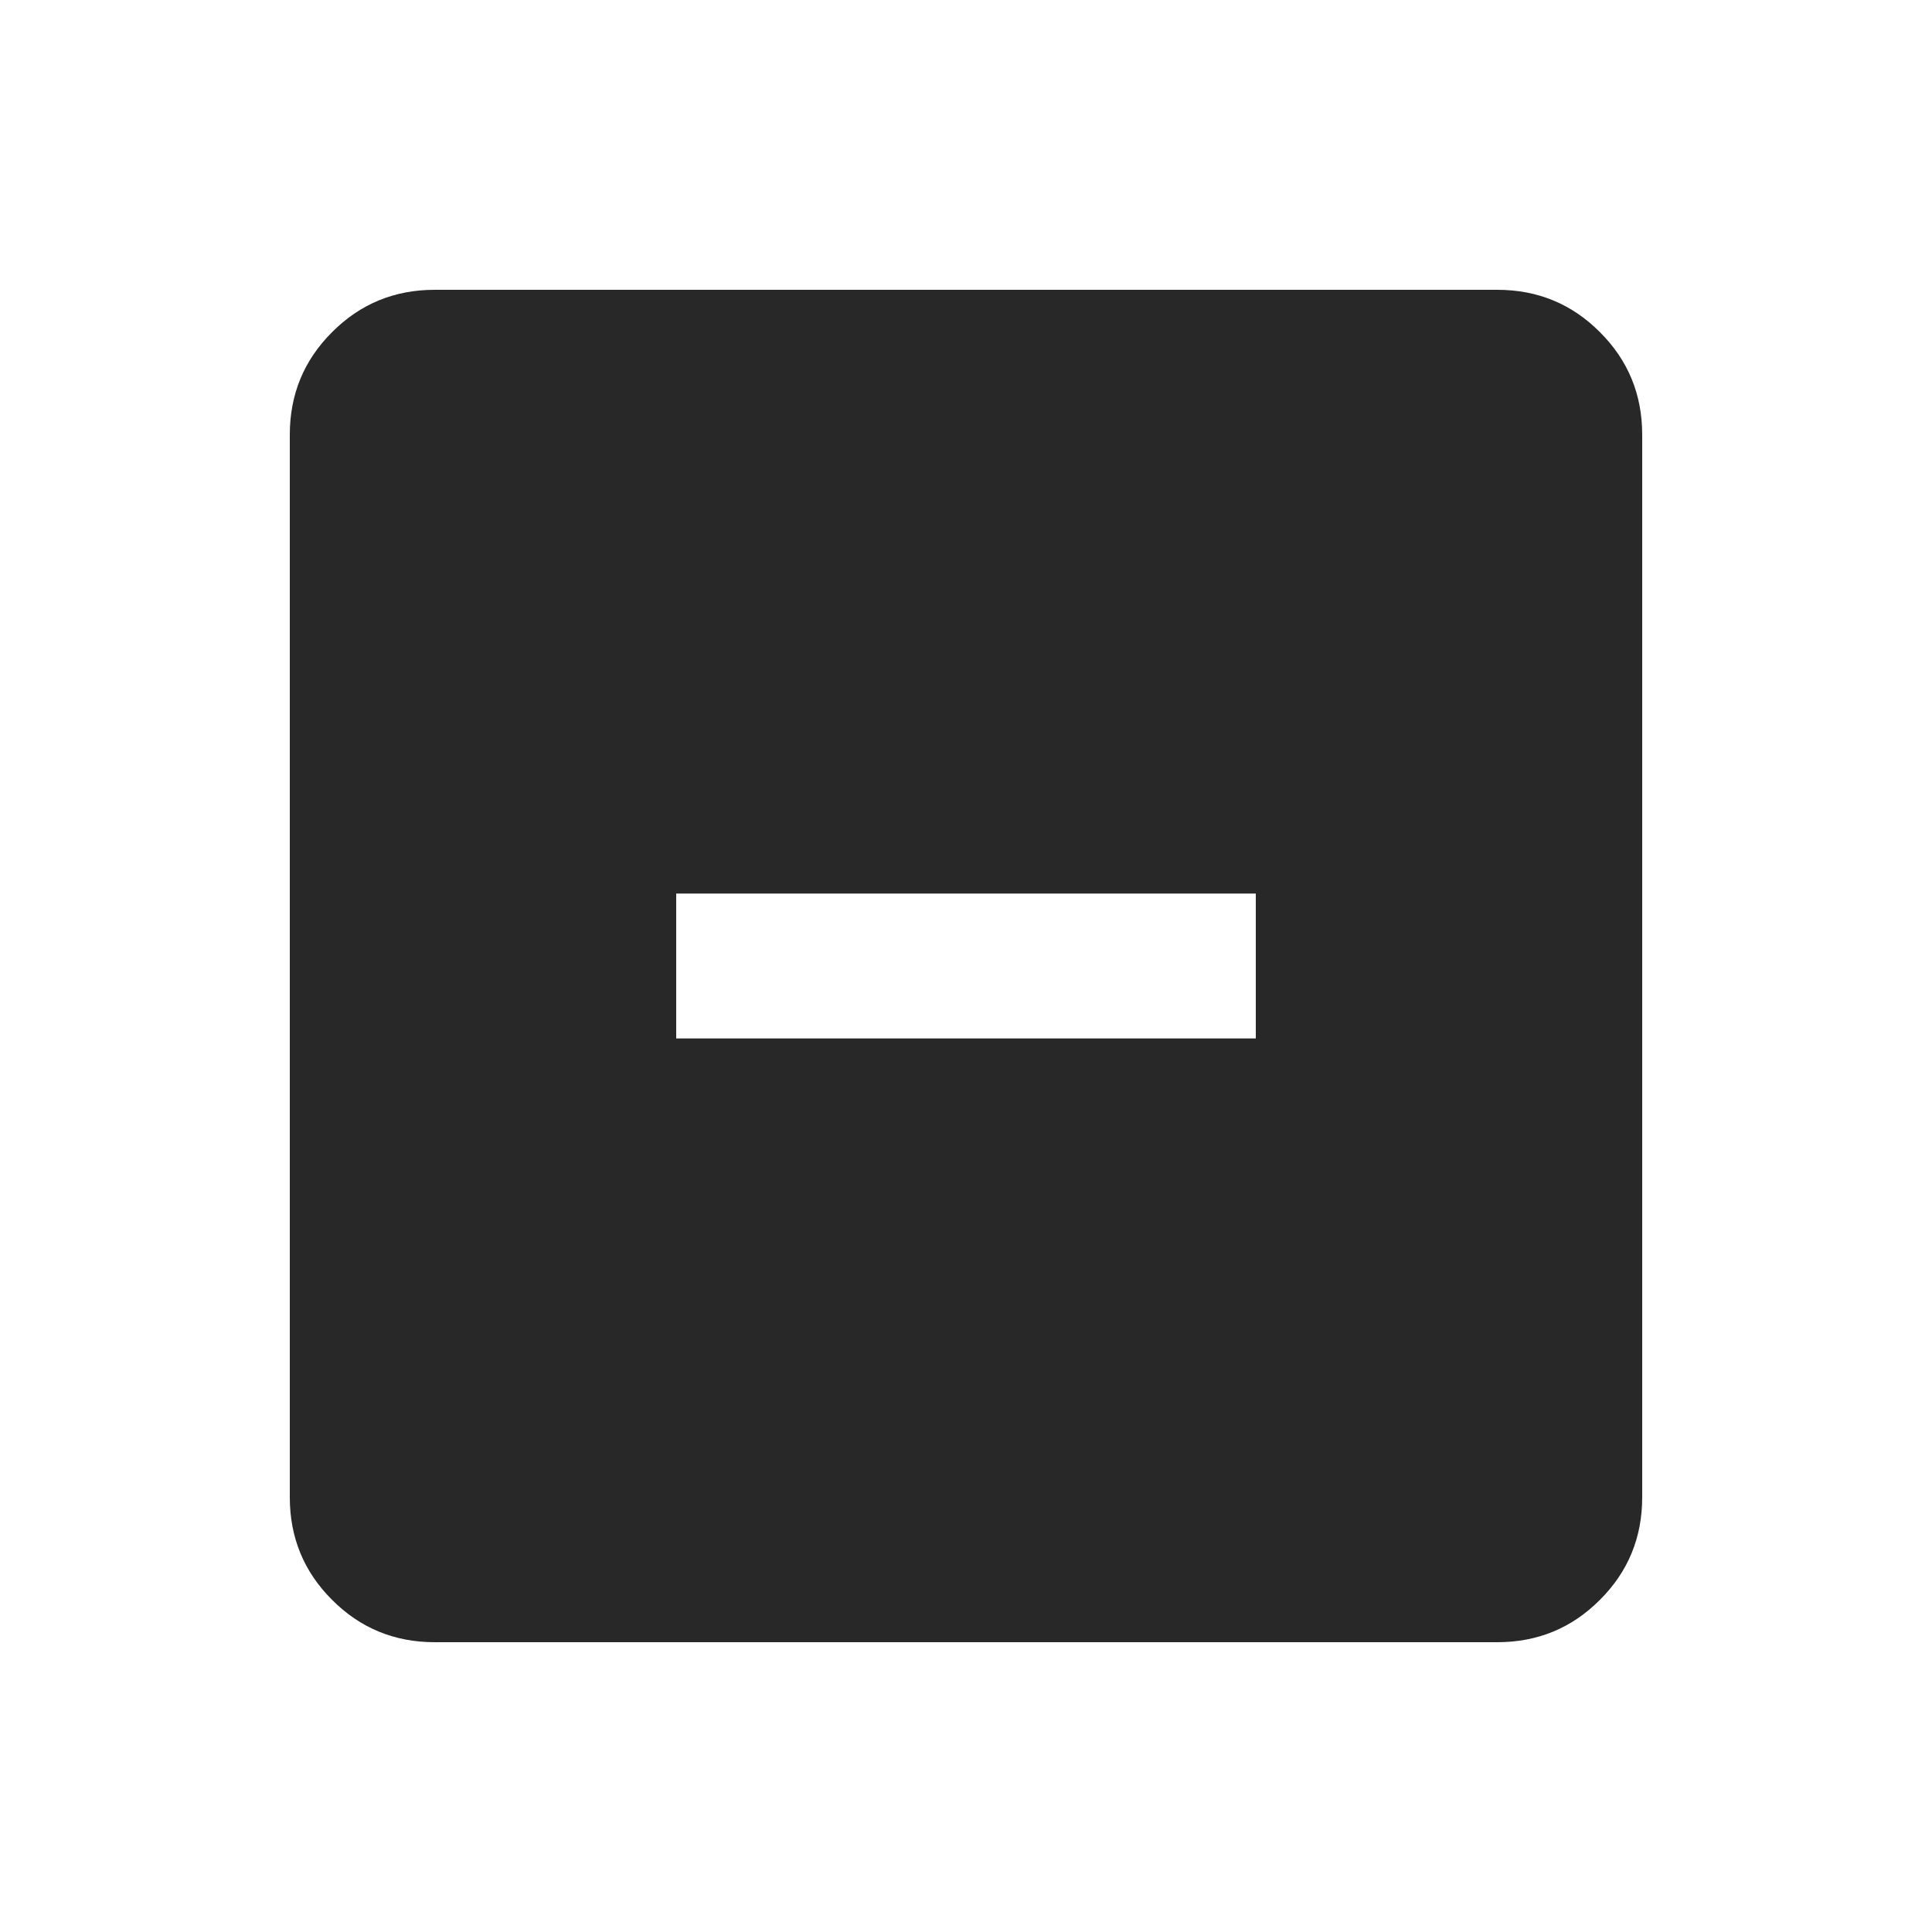
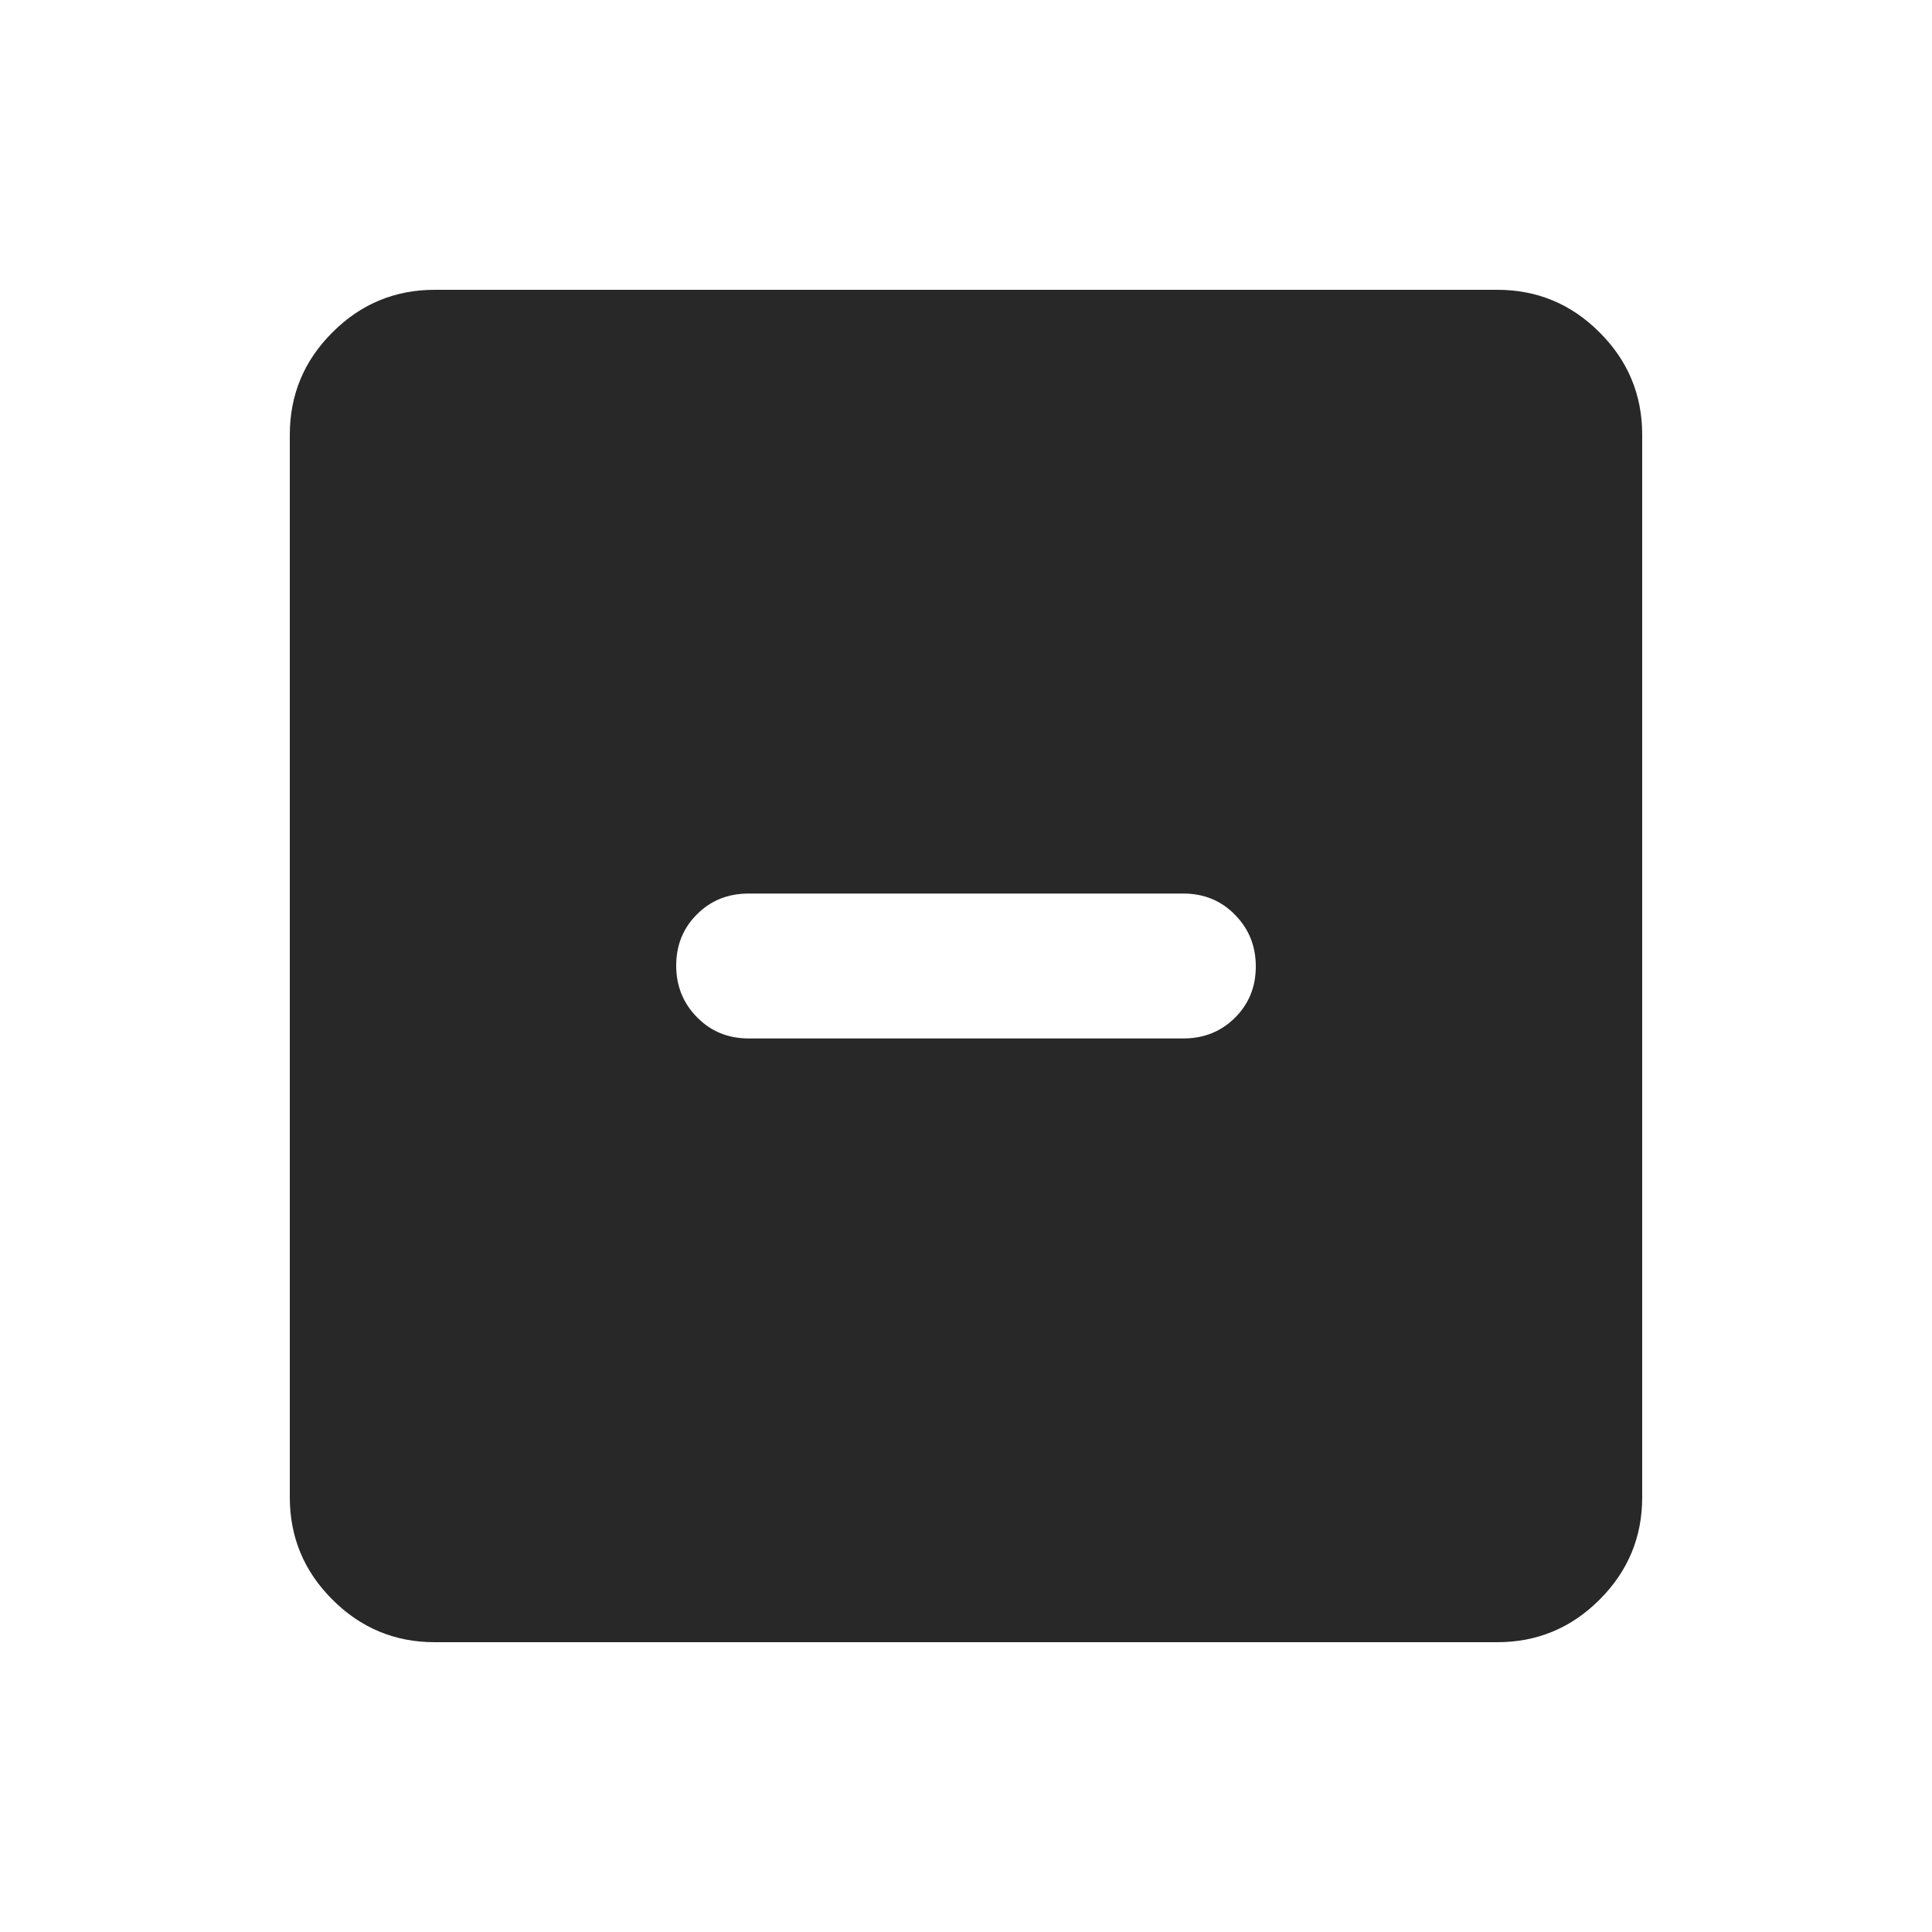
<svg xmlns="http://www.w3.org/2000/svg" width="20" height="20" viewBox="0 0 20 20" fill="none">
-   <path d="M7 10.75H13V9.25H7V10.75ZM4.5 17C4.083 17 3.729 16.854 3.438 16.562C3.146 16.271 3 15.917 3 15.5V4.5C3 4.083 3.146 3.729 3.438 3.438C3.729 3.146 4.083 3 4.5 3H15.5C15.917 3 16.271 3.146 16.562 3.438C16.854 3.729 17 4.083 17 4.5V15.5C17 15.917 16.854 16.271 16.562 16.562C16.271 16.854 15.917 17 15.5 17H4.5Z" fill="#282828" />
+   <path d="M7.75 10.75H12.25C12.463 10.75 12.641 10.678 12.784 10.536C12.928 10.393 13 10.216 13 10.004C13 9.793 12.928 9.615 12.784 9.469C12.641 9.323 12.463 9.25 12.25 9.25H7.75C7.537 9.25 7.359 9.321 7.216 9.464C7.072 9.607 7 9.784 7 9.996C7 10.207 7.072 10.385 7.216 10.531C7.359 10.677 7.537 10.75 7.75 10.75ZM4.5 17C4.088 17 3.734 16.853 3.441 16.559C3.147 16.266 3 15.912 3 15.5V4.5C3 4.088 3.147 3.734 3.441 3.441C3.734 3.147 4.088 3 4.5 3H15.5C15.912 3 16.266 3.147 16.559 3.441C16.853 3.734 17 4.088 17 4.5V15.5C17 15.912 16.853 16.266 16.559 16.559C16.266 16.853 15.912 17 15.5 17H4.5Z" fill="#282828" />
</svg>
